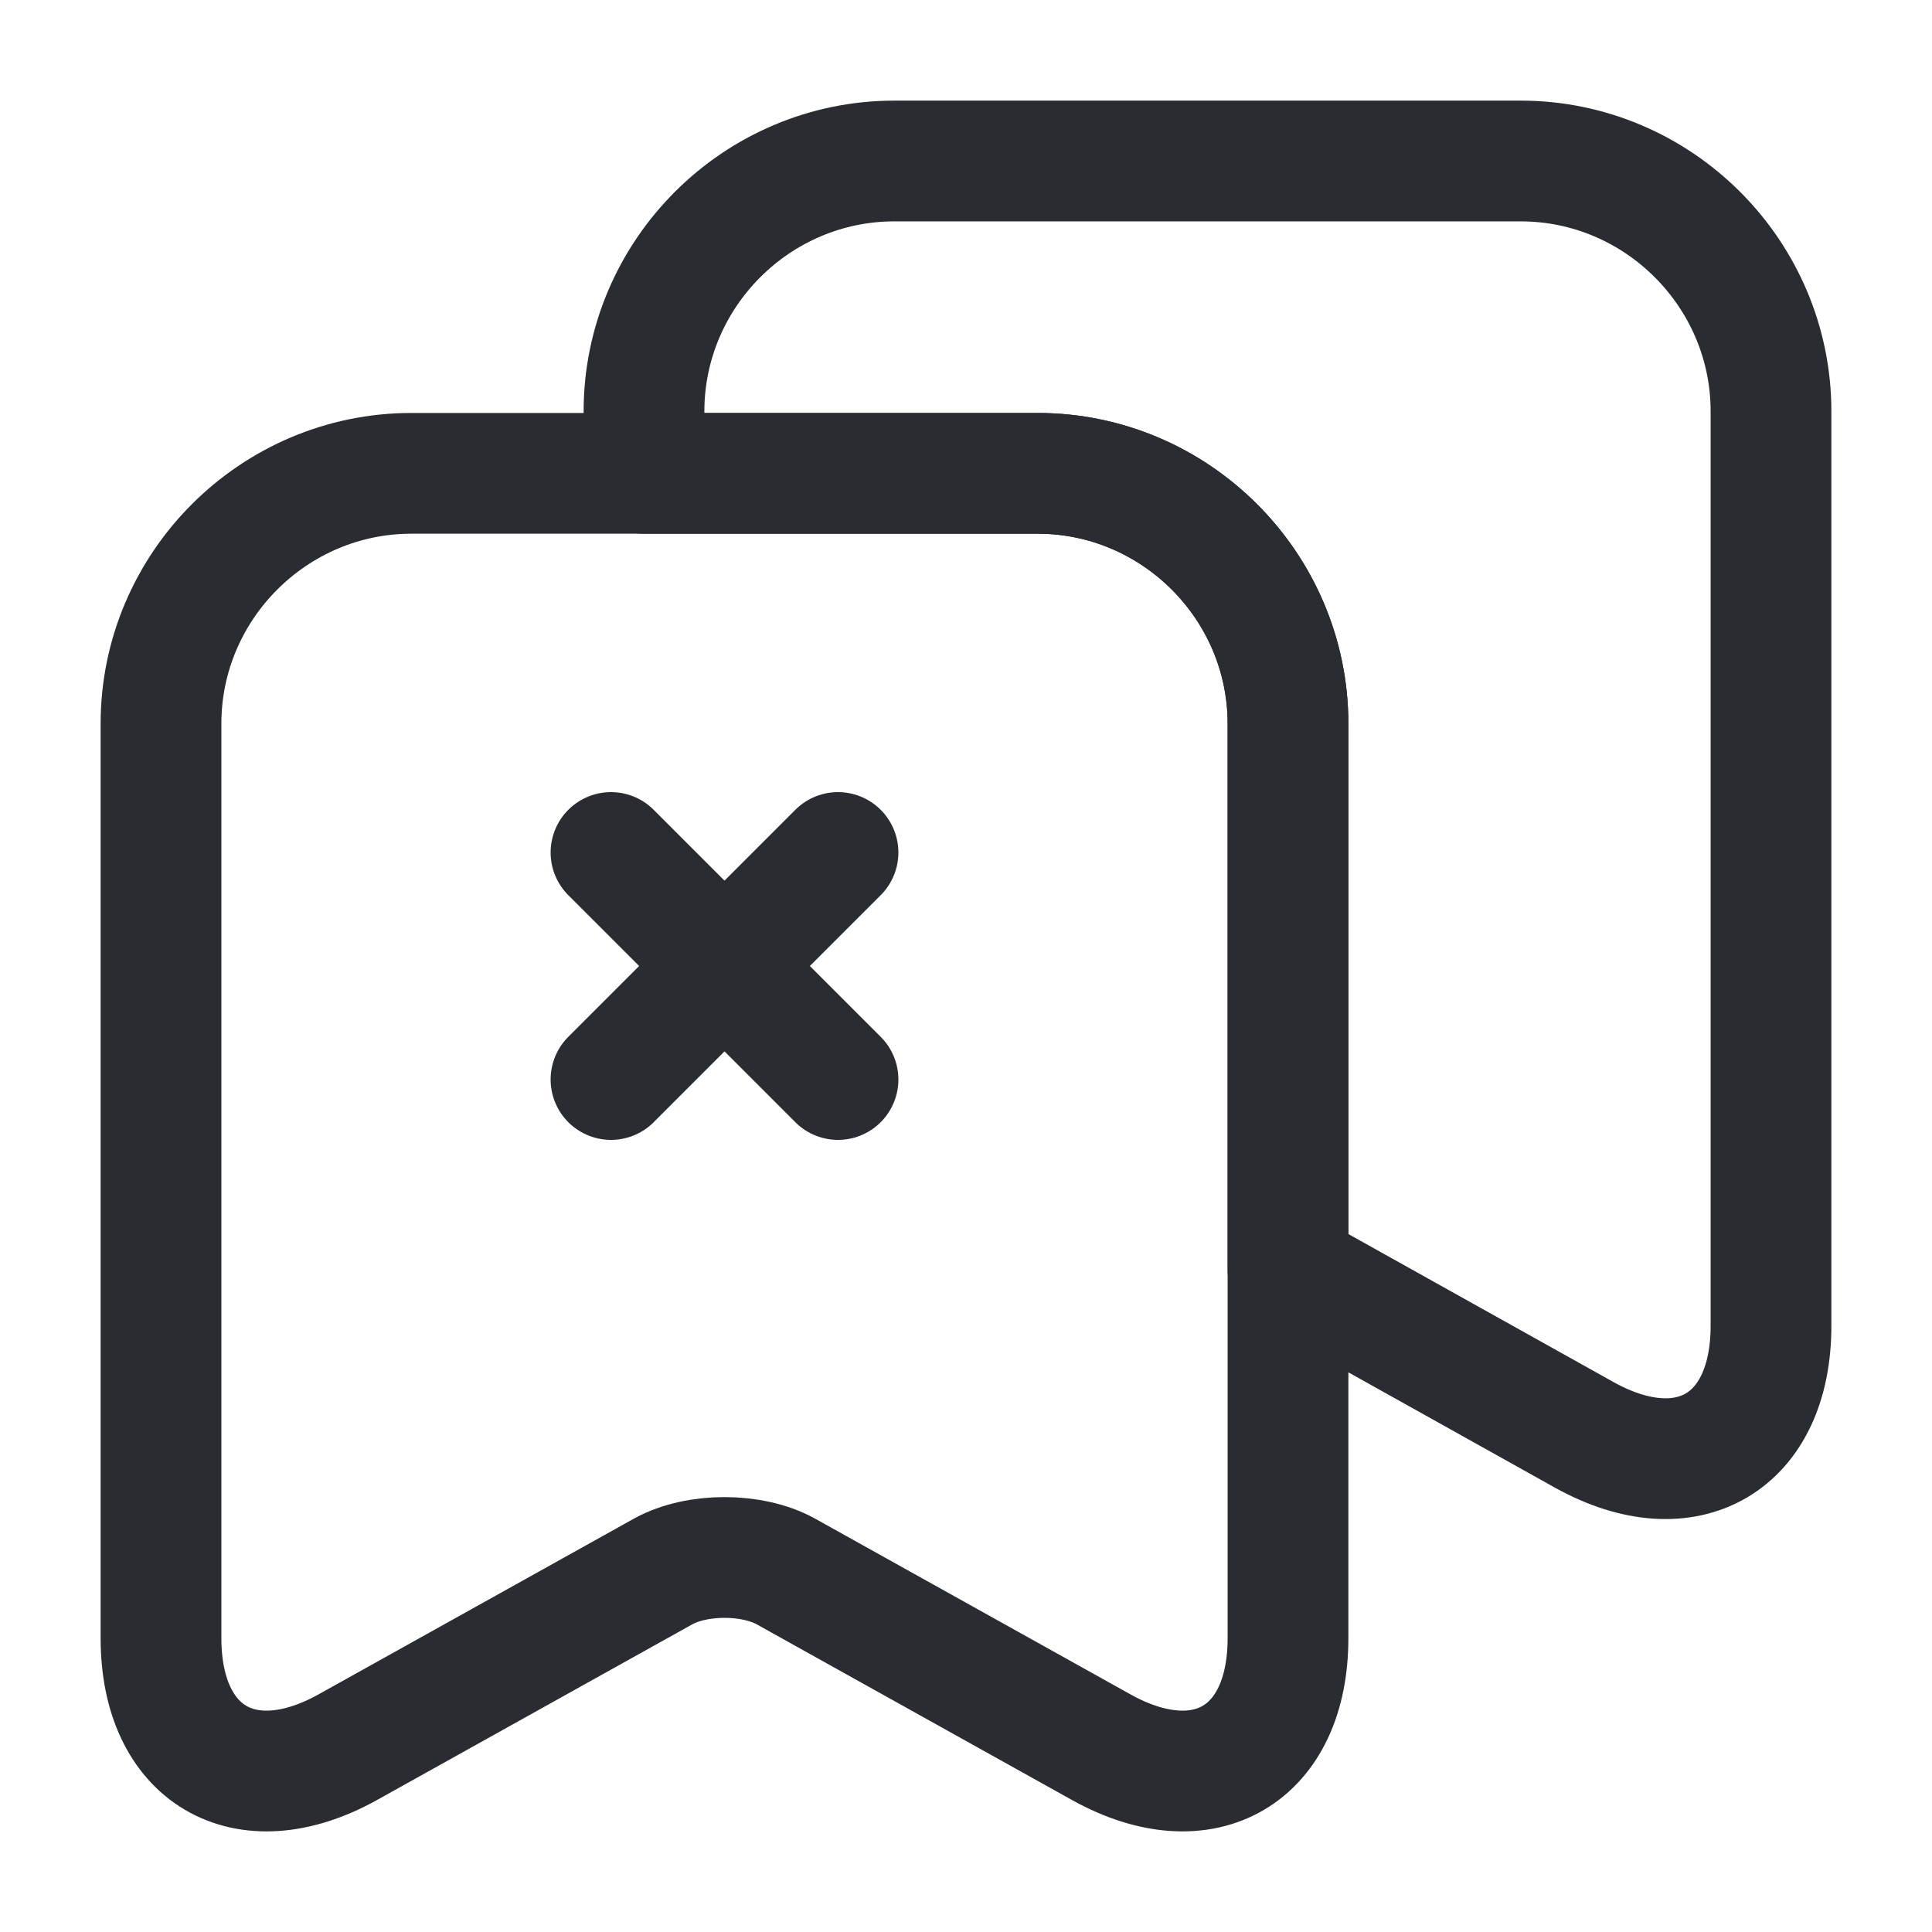
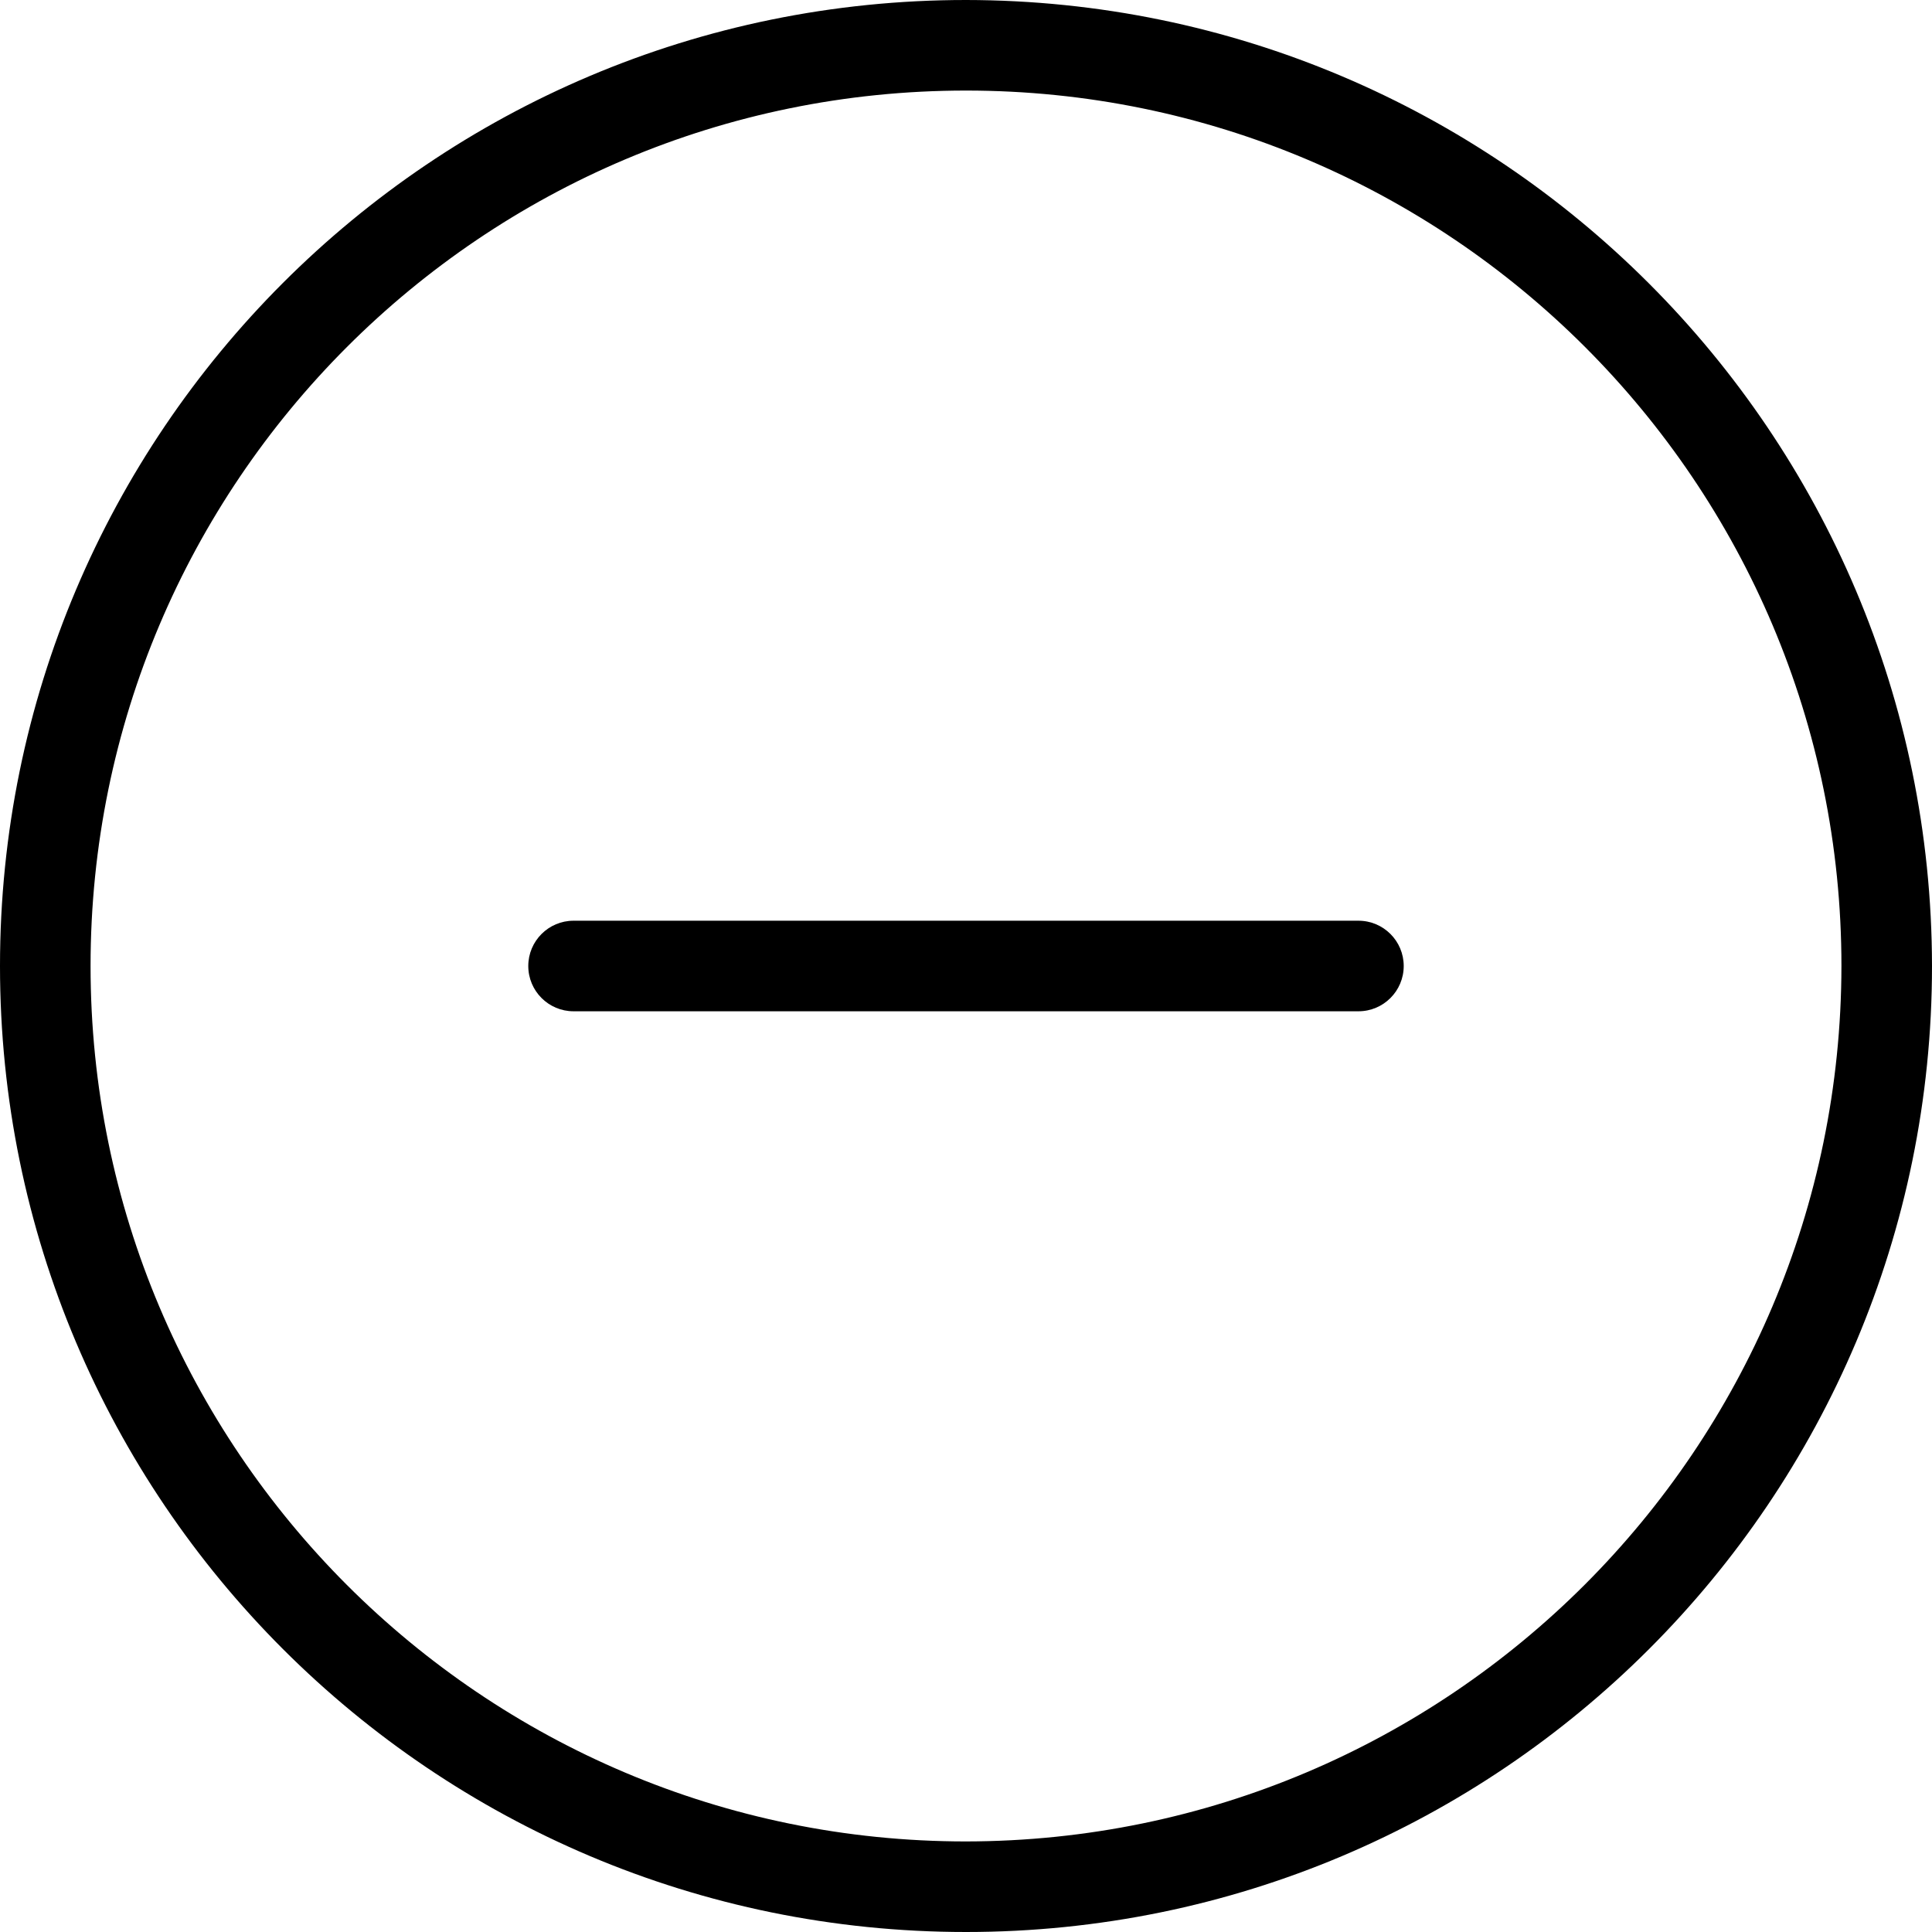
- <svg xmlns="http://www.w3.org/2000/svg" width="800px" height="800px" viewBox="0 0 24 24" fill="none">
-   <path d="M16 8.99V20.35C16 21.8 14.96 22.41 13.69 21.71L9.76 19.52C9.34 19.29 8.66 19.29 8.24 19.52L4.31 21.71C3.04 22.41 2 21.8 2 20.35V8.99C2 7.28 3.4 5.88 5.11 5.88H12.89C14.6 5.88 16 7.28 16 8.99Z" stroke="#292D32" stroke-width="1.5" stroke-linecap="round" stroke-linejoin="round" />
-   <path d="M7.59 13.41L10.41 10.59" stroke="#292D32" stroke-width="1.5" stroke-linecap="round" stroke-linejoin="round" />
-   <path d="M10.41 13.41L7.59 10.59" stroke="#292D32" stroke-width="1.5" stroke-linecap="round" stroke-linejoin="round" />
-   <path d="M22 5.11V16.47C22 17.92 20.96 18.53 19.69 17.83L16 15.77V8.99C16 7.28 14.6 5.88 12.89 5.88H8V5.11C8 3.4 9.4 2 11.11 2H18.89C20.6 2 22 3.4 22 5.11Z" stroke="#292D32" stroke-width="1.5" stroke-linecap="round" stroke-linejoin="round" />
+ <svg xmlns="http://www.w3.org/2000/svg" data-name="Livello 1" id="Livello_1" viewBox="0 0 128 128">
+   <path d="M64,0a64,64,0,1,0,64,64A64.07,64.07,0,0,0,64,0Zm0,122a58,58,0,1,1,58-58A58.07,58.07,0,0,1,64,122Z" />
+   <path d="M90,61H38a3,3,0,0,0,0,6H90a3,3,0,0,0,0-6Z" />
</svg>
